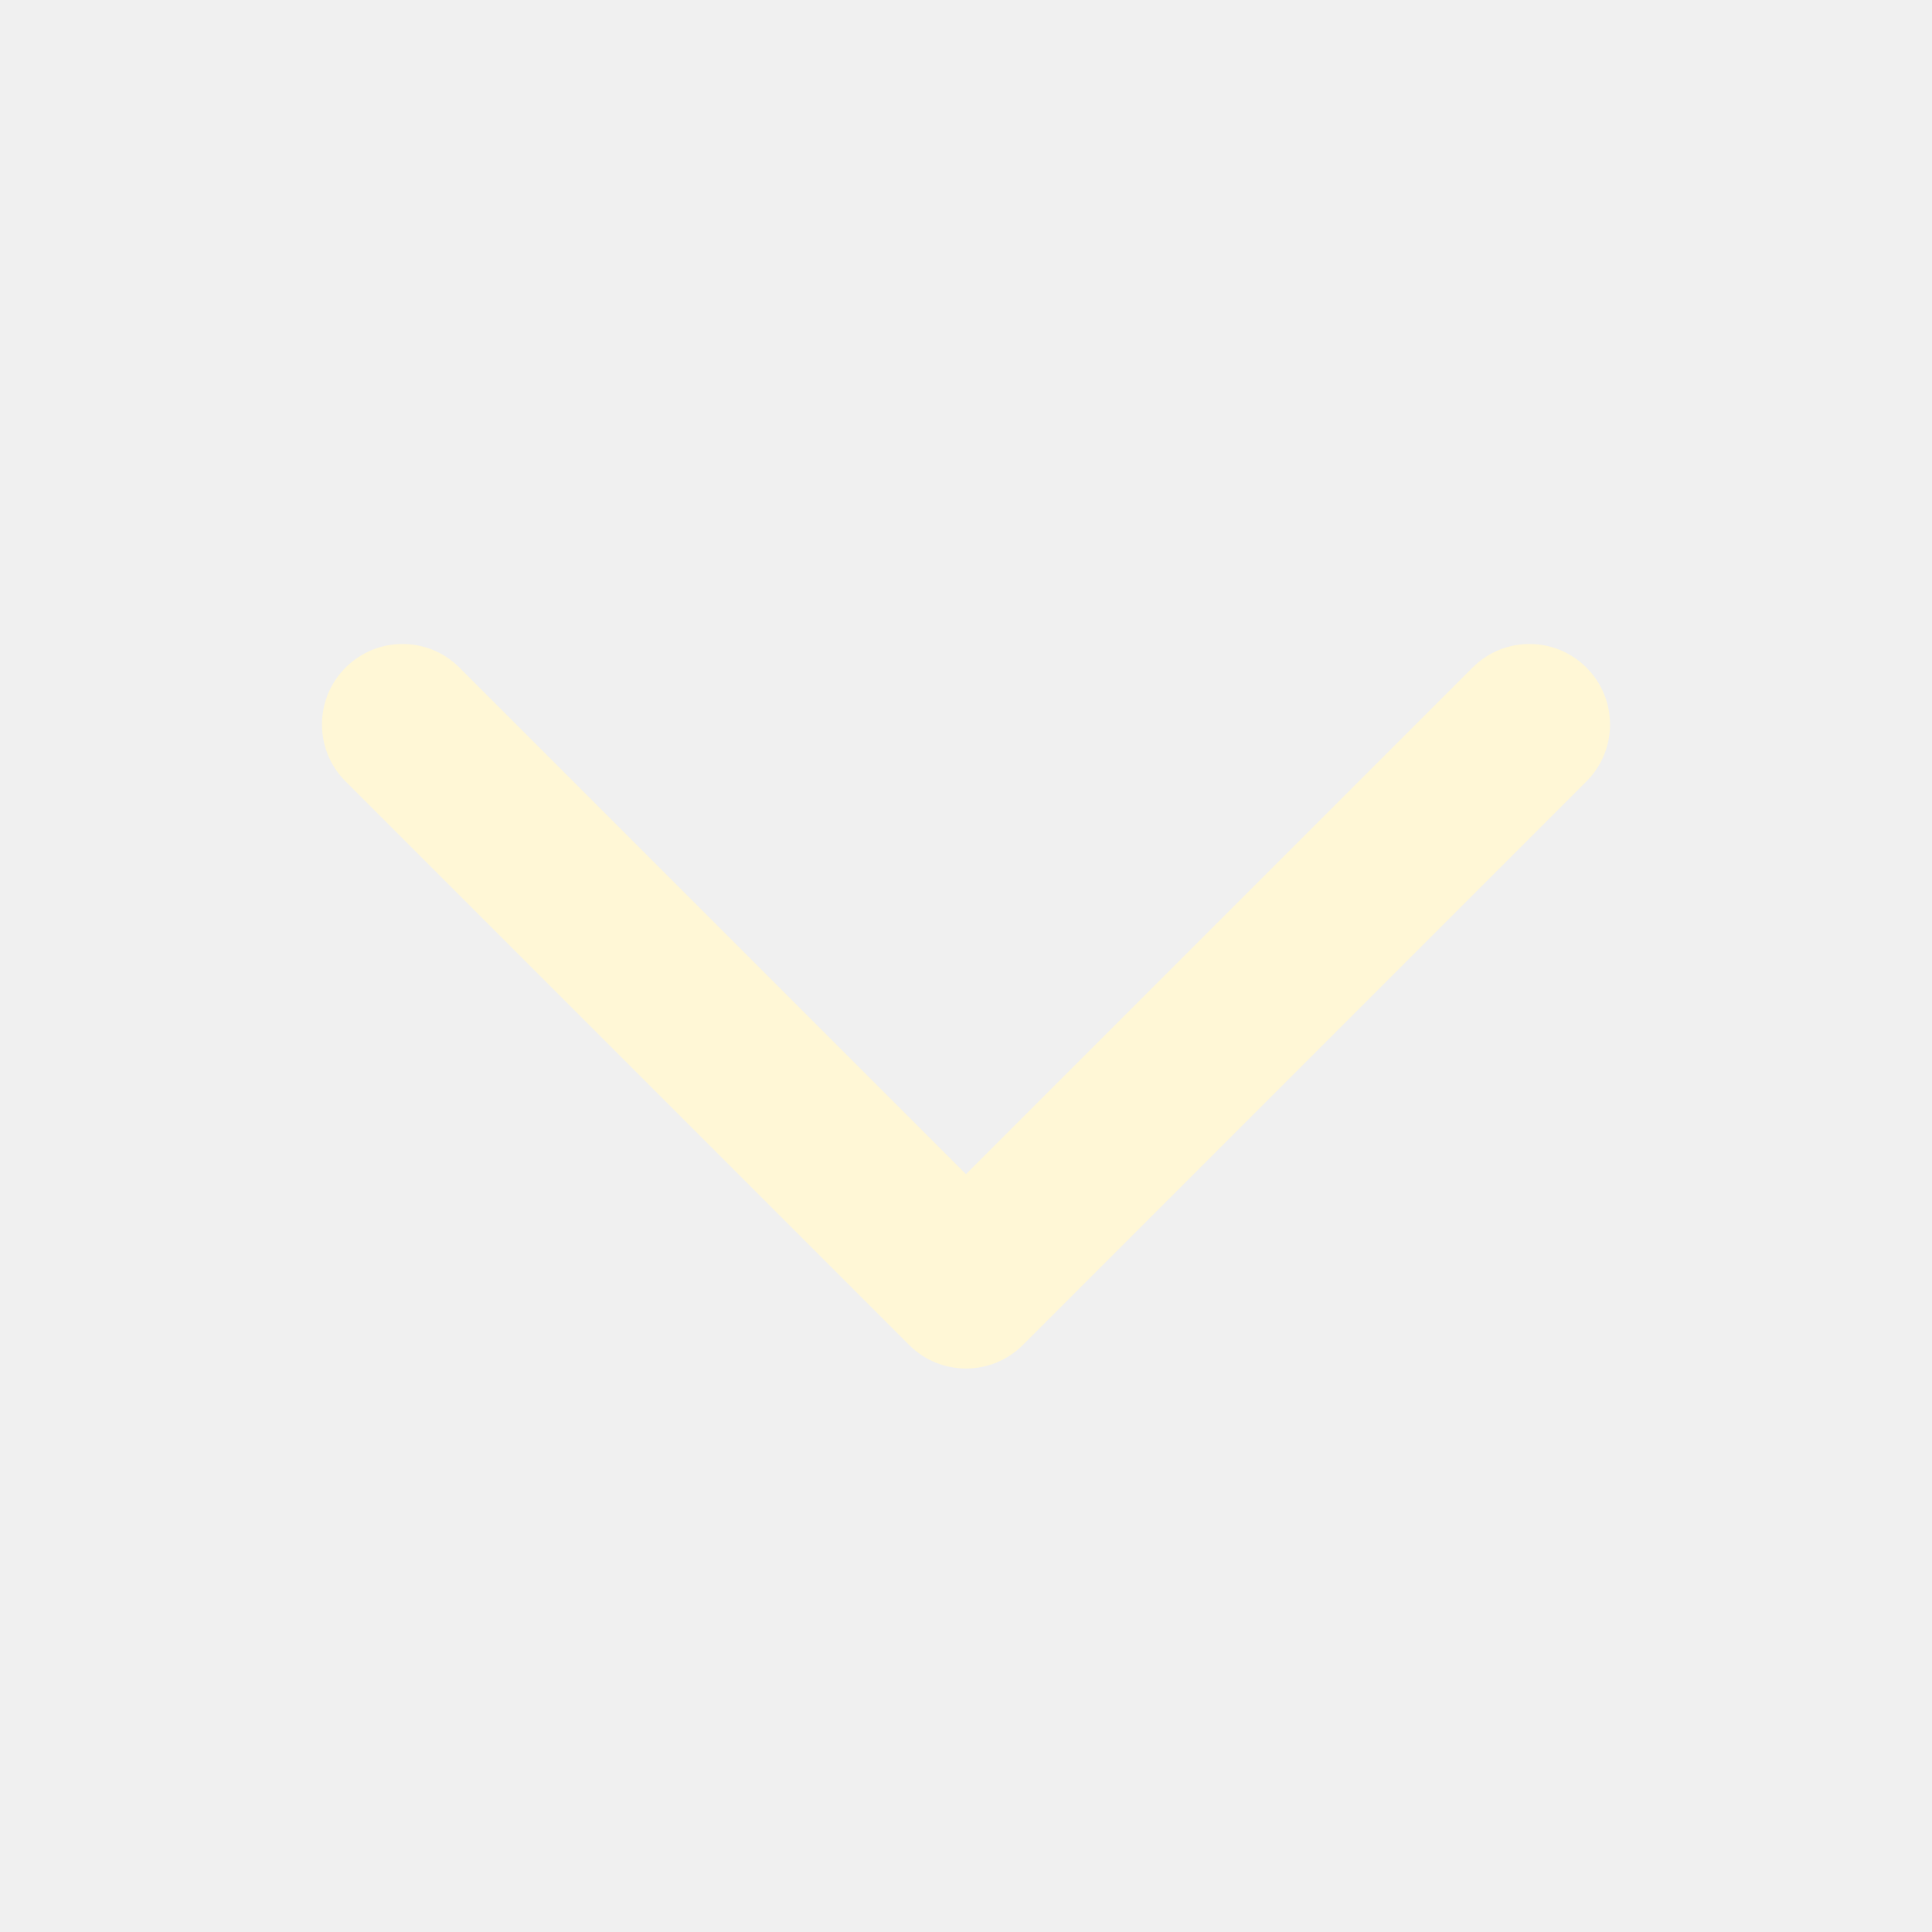
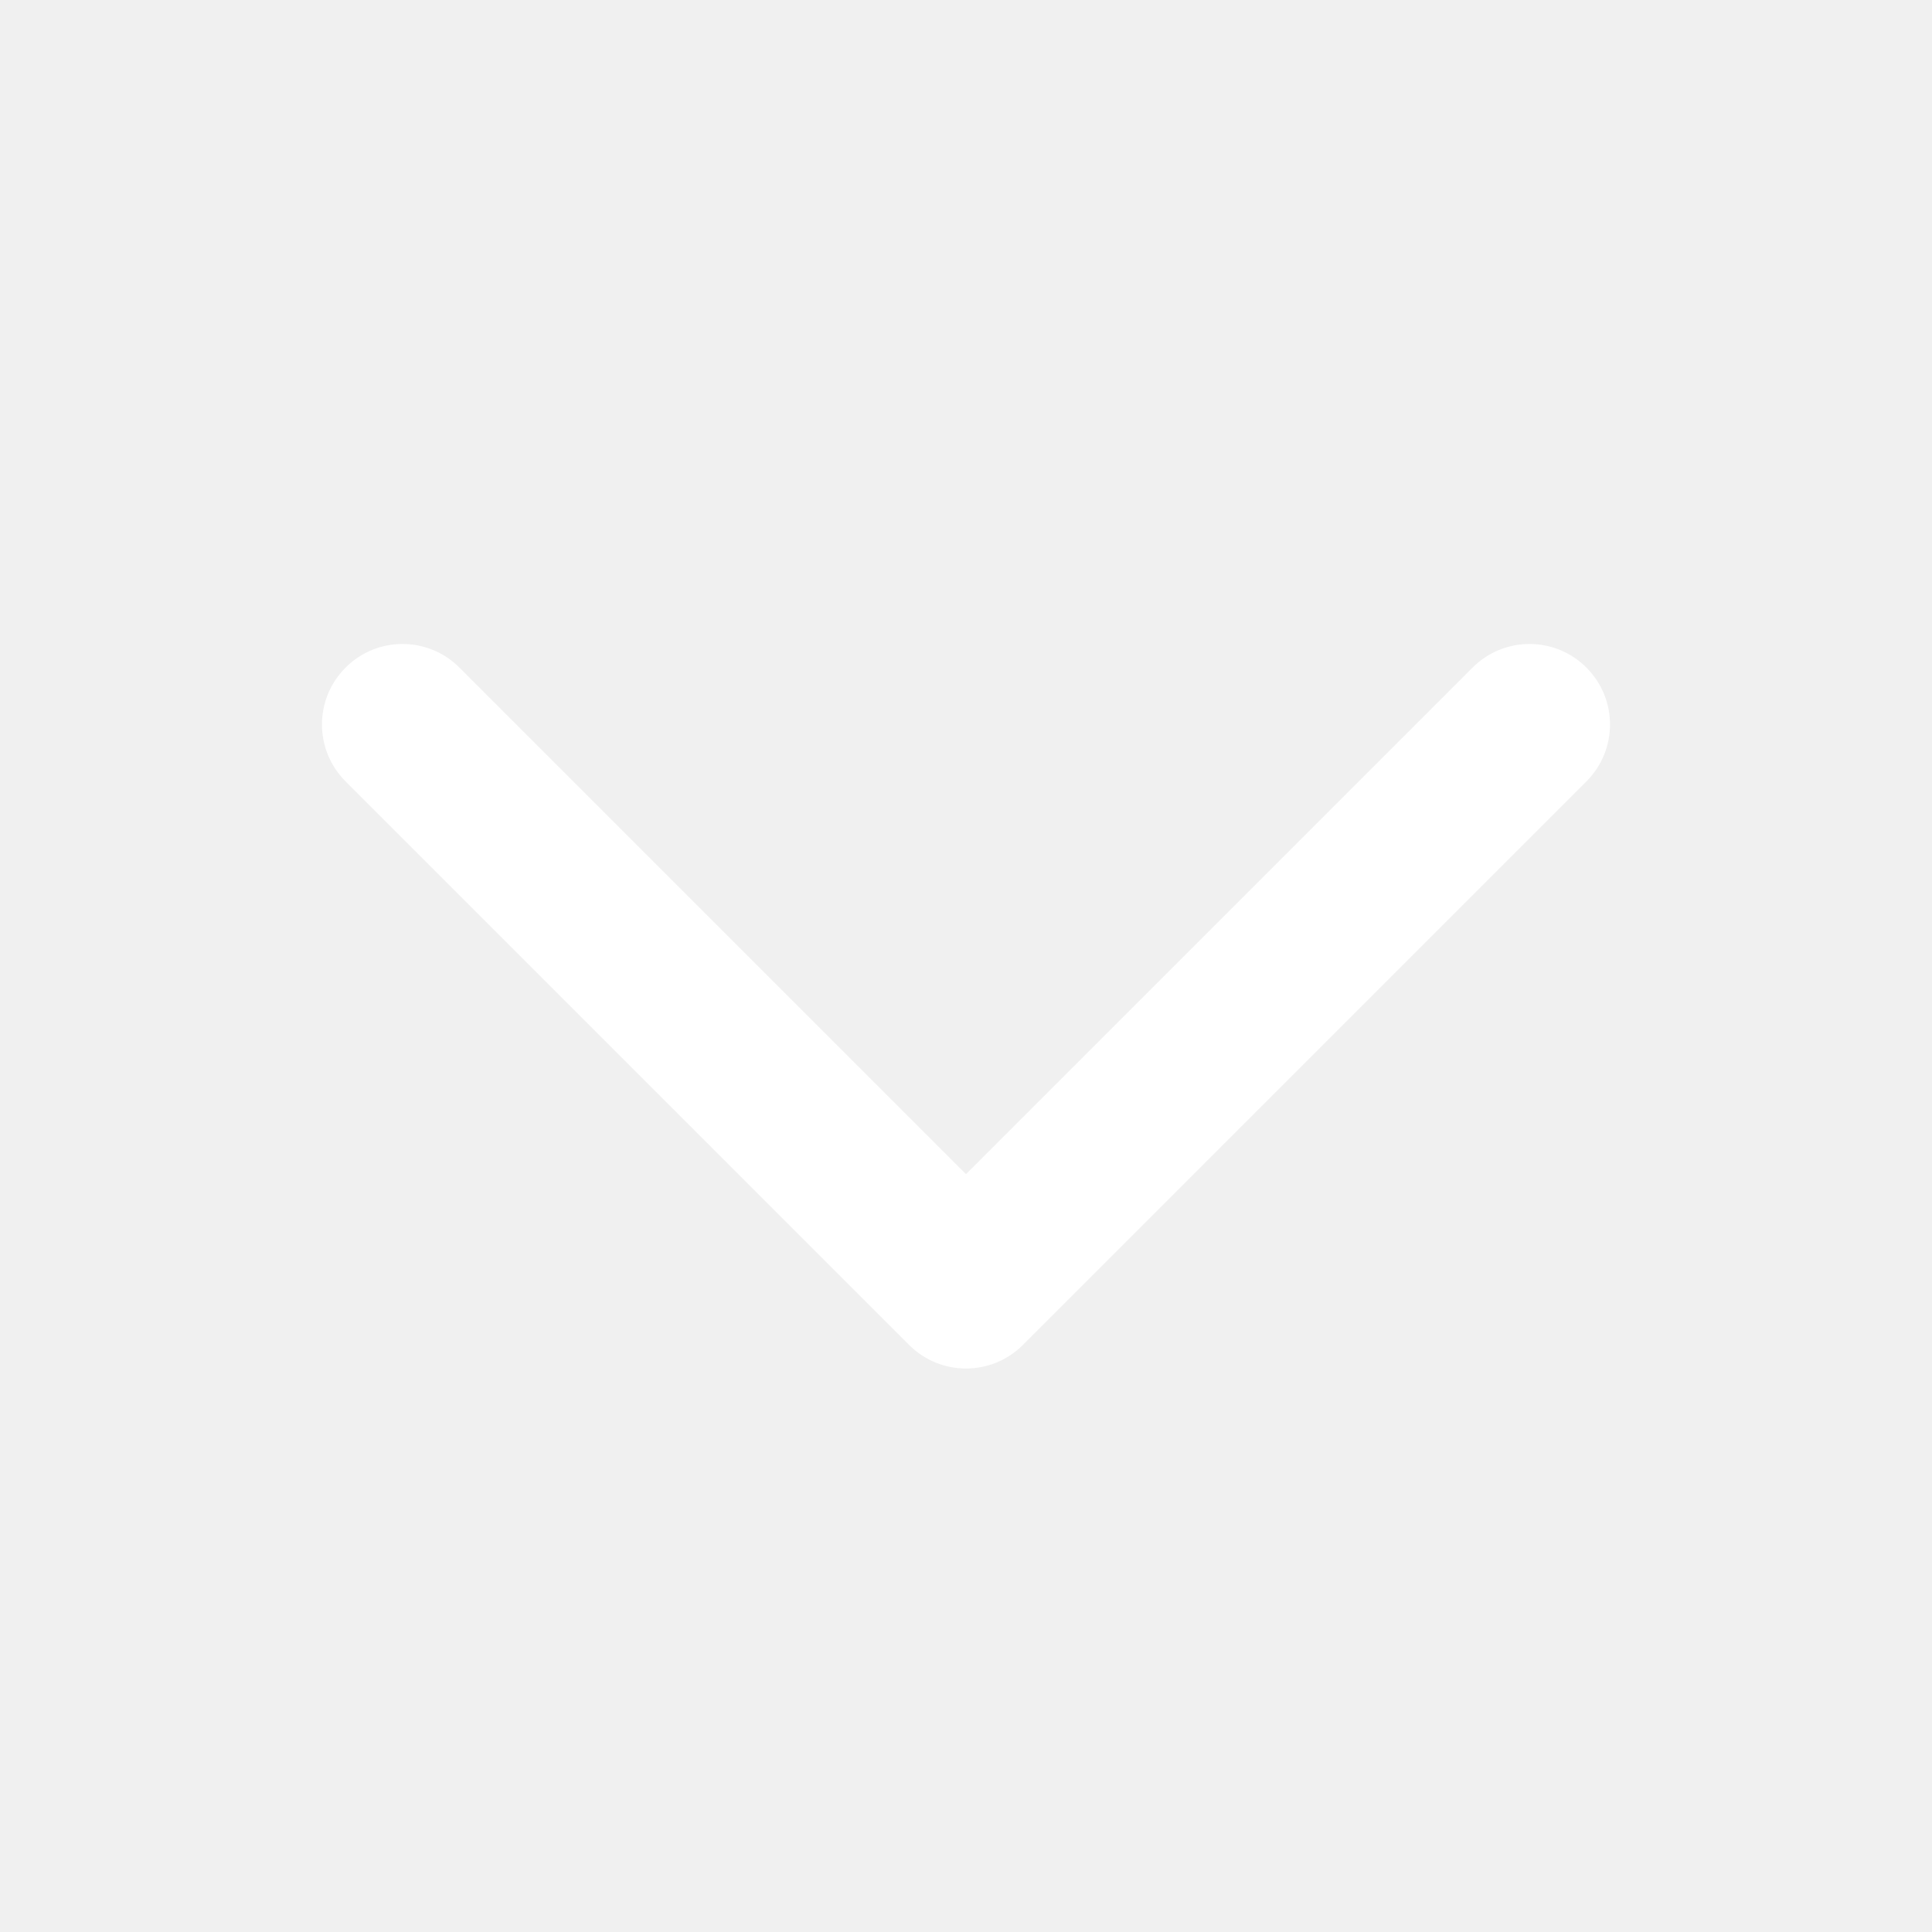
<svg xmlns="http://www.w3.org/2000/svg" width="800px" height="800px" viewBox="0 0 24 24" fill="none">
-   <path fill-rule="evenodd" clip-rule="evenodd" d="M4.293 8.293C4.683 7.902 5.317 7.902 5.707 8.293L12 14.586L18.293 8.293C18.683 7.902 19.317 7.902 19.707 8.293C20.098 8.683 20.098 9.317 19.707 9.707L12.707 16.707C12.317 17.098 11.683 17.098 11.293 16.707L4.293 9.707C3.902 9.317 3.902 8.683 4.293 8.293Z" fill="#fff7d6" />
+   <path fill-rule="evenodd" clip-rule="evenodd" d="M4.293 8.293C4.683 7.902 5.317 7.902 5.707 8.293L12 14.586L18.293 8.293C18.683 7.902 19.317 7.902 19.707 8.293C20.098 8.683 20.098 9.317 19.707 9.707L12.707 16.707C12.317 17.098 11.683 17.098 11.293 16.707L4.293 9.707C3.902 9.317 3.902 8.683 4.293 8.293Z" fill="#FFFFFF" />
</svg>
